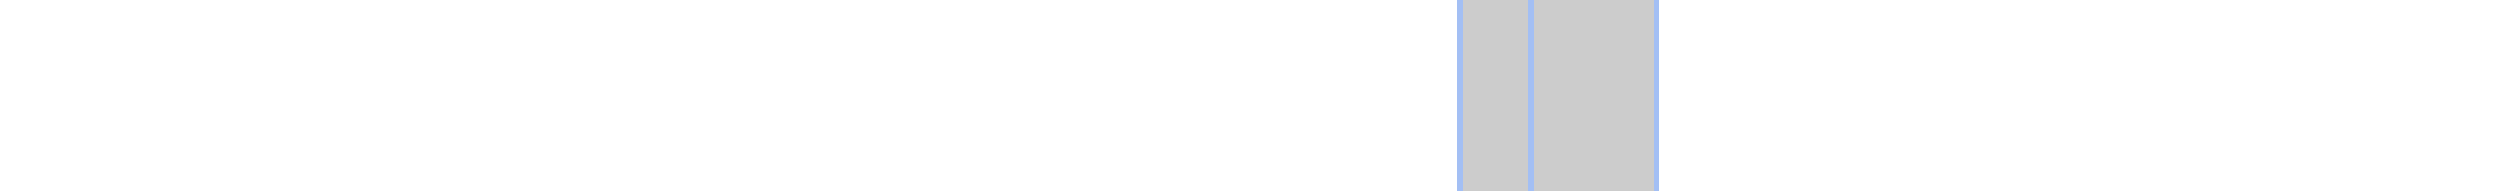
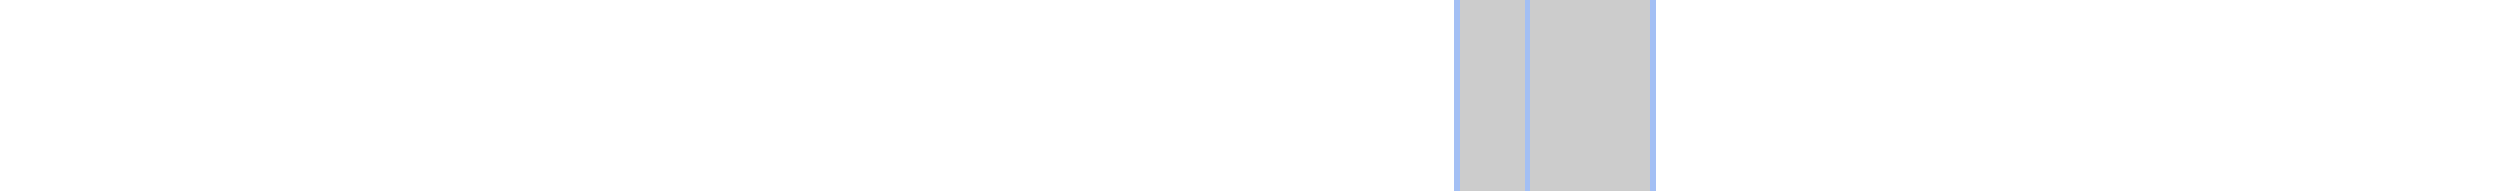
- <svg xmlns="http://www.w3.org/2000/svg" viewBox="0 0 458 35" shape-rendering="crispEdges">
+ <svg xmlns="http://www.w3.org/2000/svg" viewBox="0 0 459 35" shape-rendering="crispEdges">
  <rect y="0" x="267" width="37" height="35" fill="#cccccc" />
  <rect y="0" x="267" width="1" height="35" fill="#eecccc" />
  <rect y="0" x="280" width="1" height="35" fill="#eecccc" />
  <rect y="0" x="303" width="1" height="35" fill="#eecccc" />
  <rect y="0" x="267" width="1" height="35" fill="#a3bff4" />
  <rect y="0" x="280" width="1" height="35" fill="#a3bff4" />
  <rect y="0" x="303" width="1" height="35" fill="#a3bff4" />
</svg>
